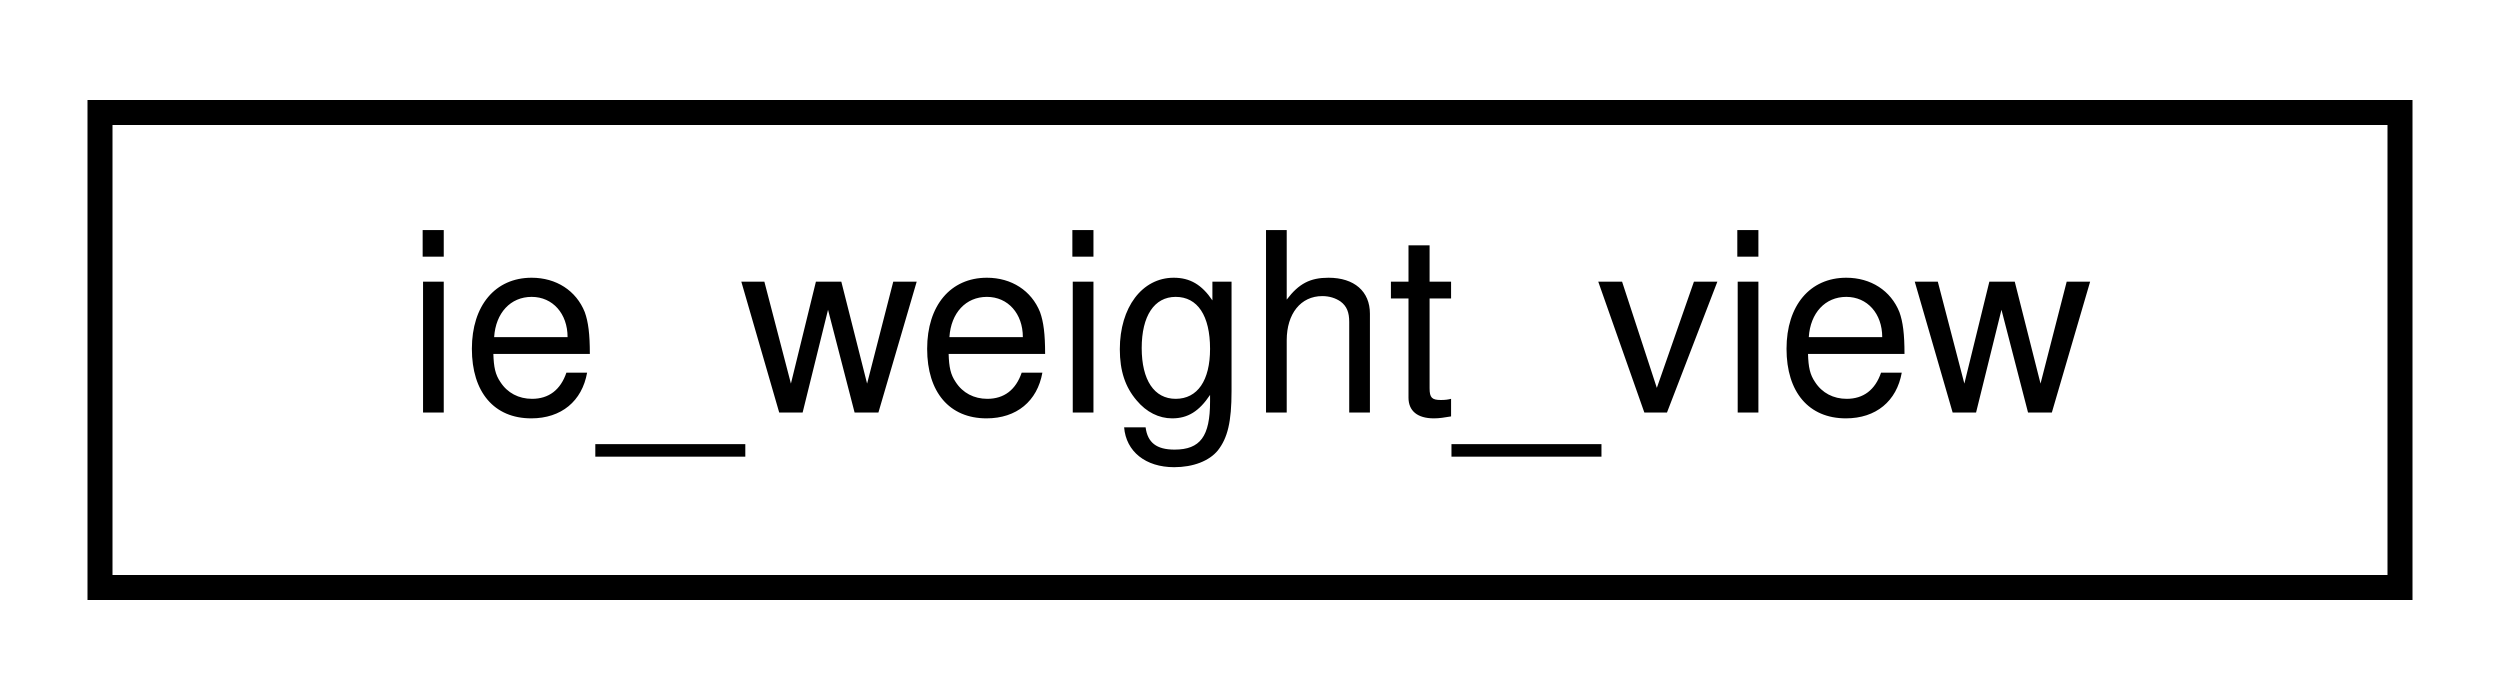
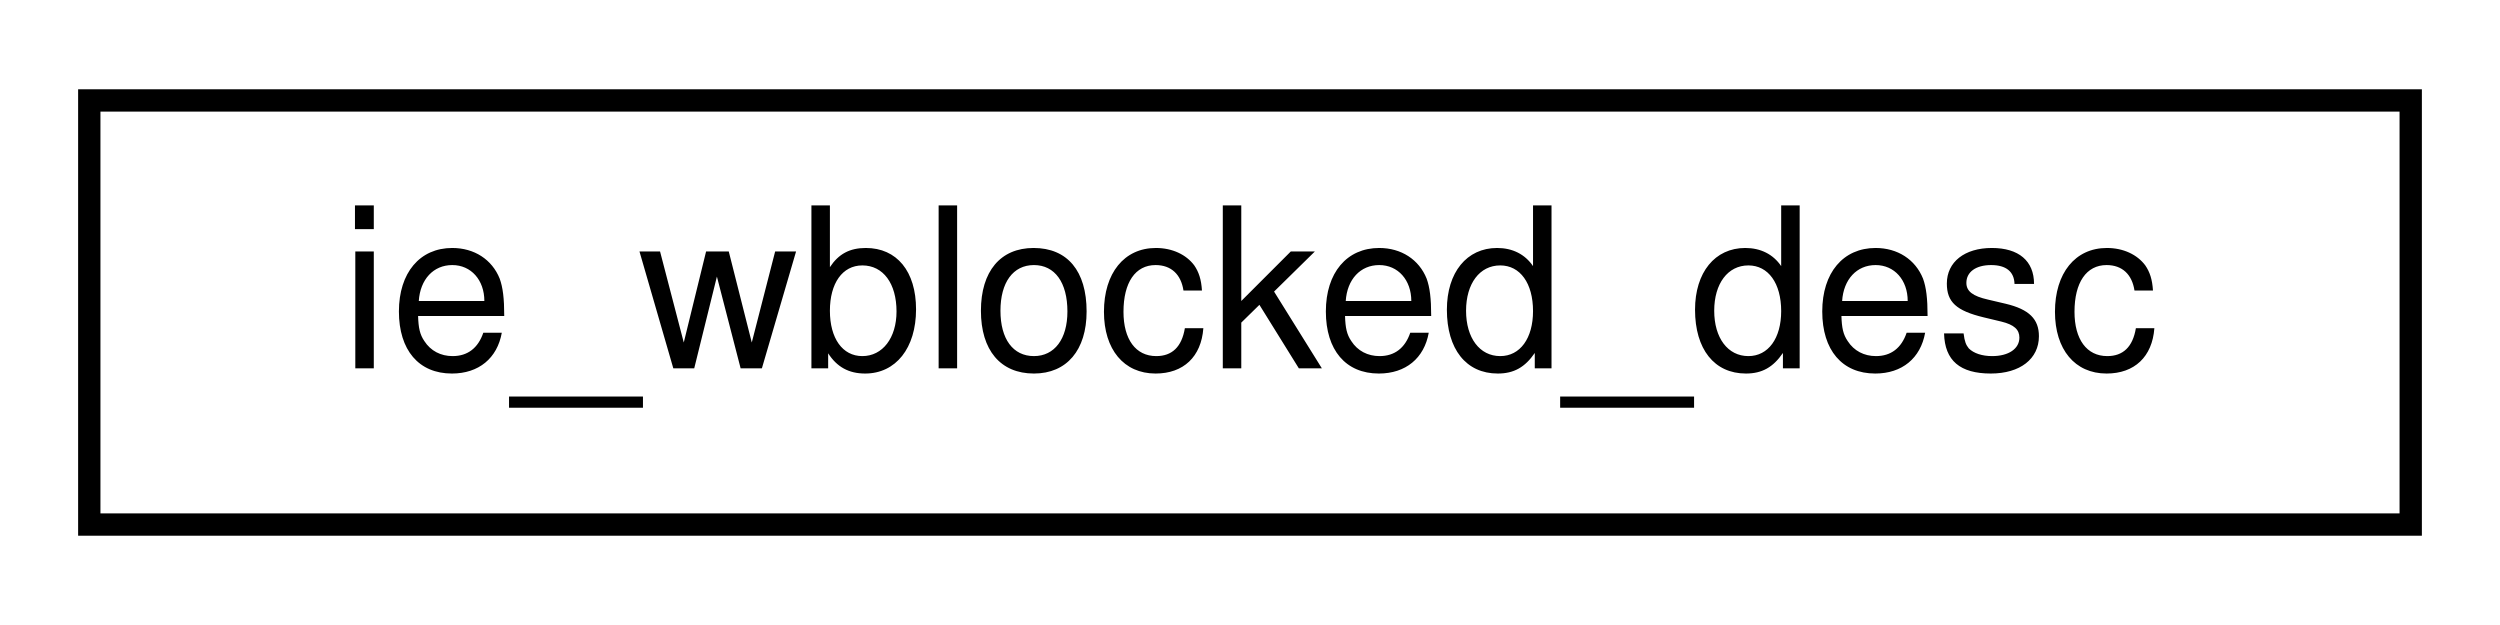
- <svg xmlns="http://www.w3.org/2000/svg" xmlns:xlink="http://www.w3.org/1999/xlink" width="100pt" height="28pt" viewBox="0.00 0.00 100.00 28.00">
+ <svg xmlns="http://www.w3.org/2000/svg" xmlns:xlink="http://www.w3.org/1999/xlink" width="112pt" height="28pt" viewBox="0.00 0.00 112.00 28.00">
  <g id="graph0" class="graph" transform="scale(1 1) rotate(0) translate(4 24)">
    <g id="node1" class="node">
      <g id="a_node1">
-         <a xlink:href="structie__weight__view.html" target="_top" xlink:title="A uniform weight view describing either direct or deduplicated storage.">
-           <polygon fill="none" stroke="black" points="0,-0.5 0,-19.5 92,-19.5 92,-0.5 0,-0.5" />
-           <text text-anchor="middle" x="46" y="-7.5" font-family="Helvetica,sans-Serif" font-size="10.00">ie_weight_view</text>
+         <a xlink:href="structie__wblocked__desc.html" target="_top" xlink:title="Descriptor for a blocked-K layout buffer.">
+           <polygon fill="none" stroke="black" points="0,-0.5 0,-19.5 104,-19.5 104,-0.5 0,-0.5" />
+           <text text-anchor="middle" x="52" y="-7.5" font-family="Helvetica,sans-Serif" font-size="10.00">ie_wblocked_desc</text>
        </a>
      </g>
    </g>
  </g>
</svg>
